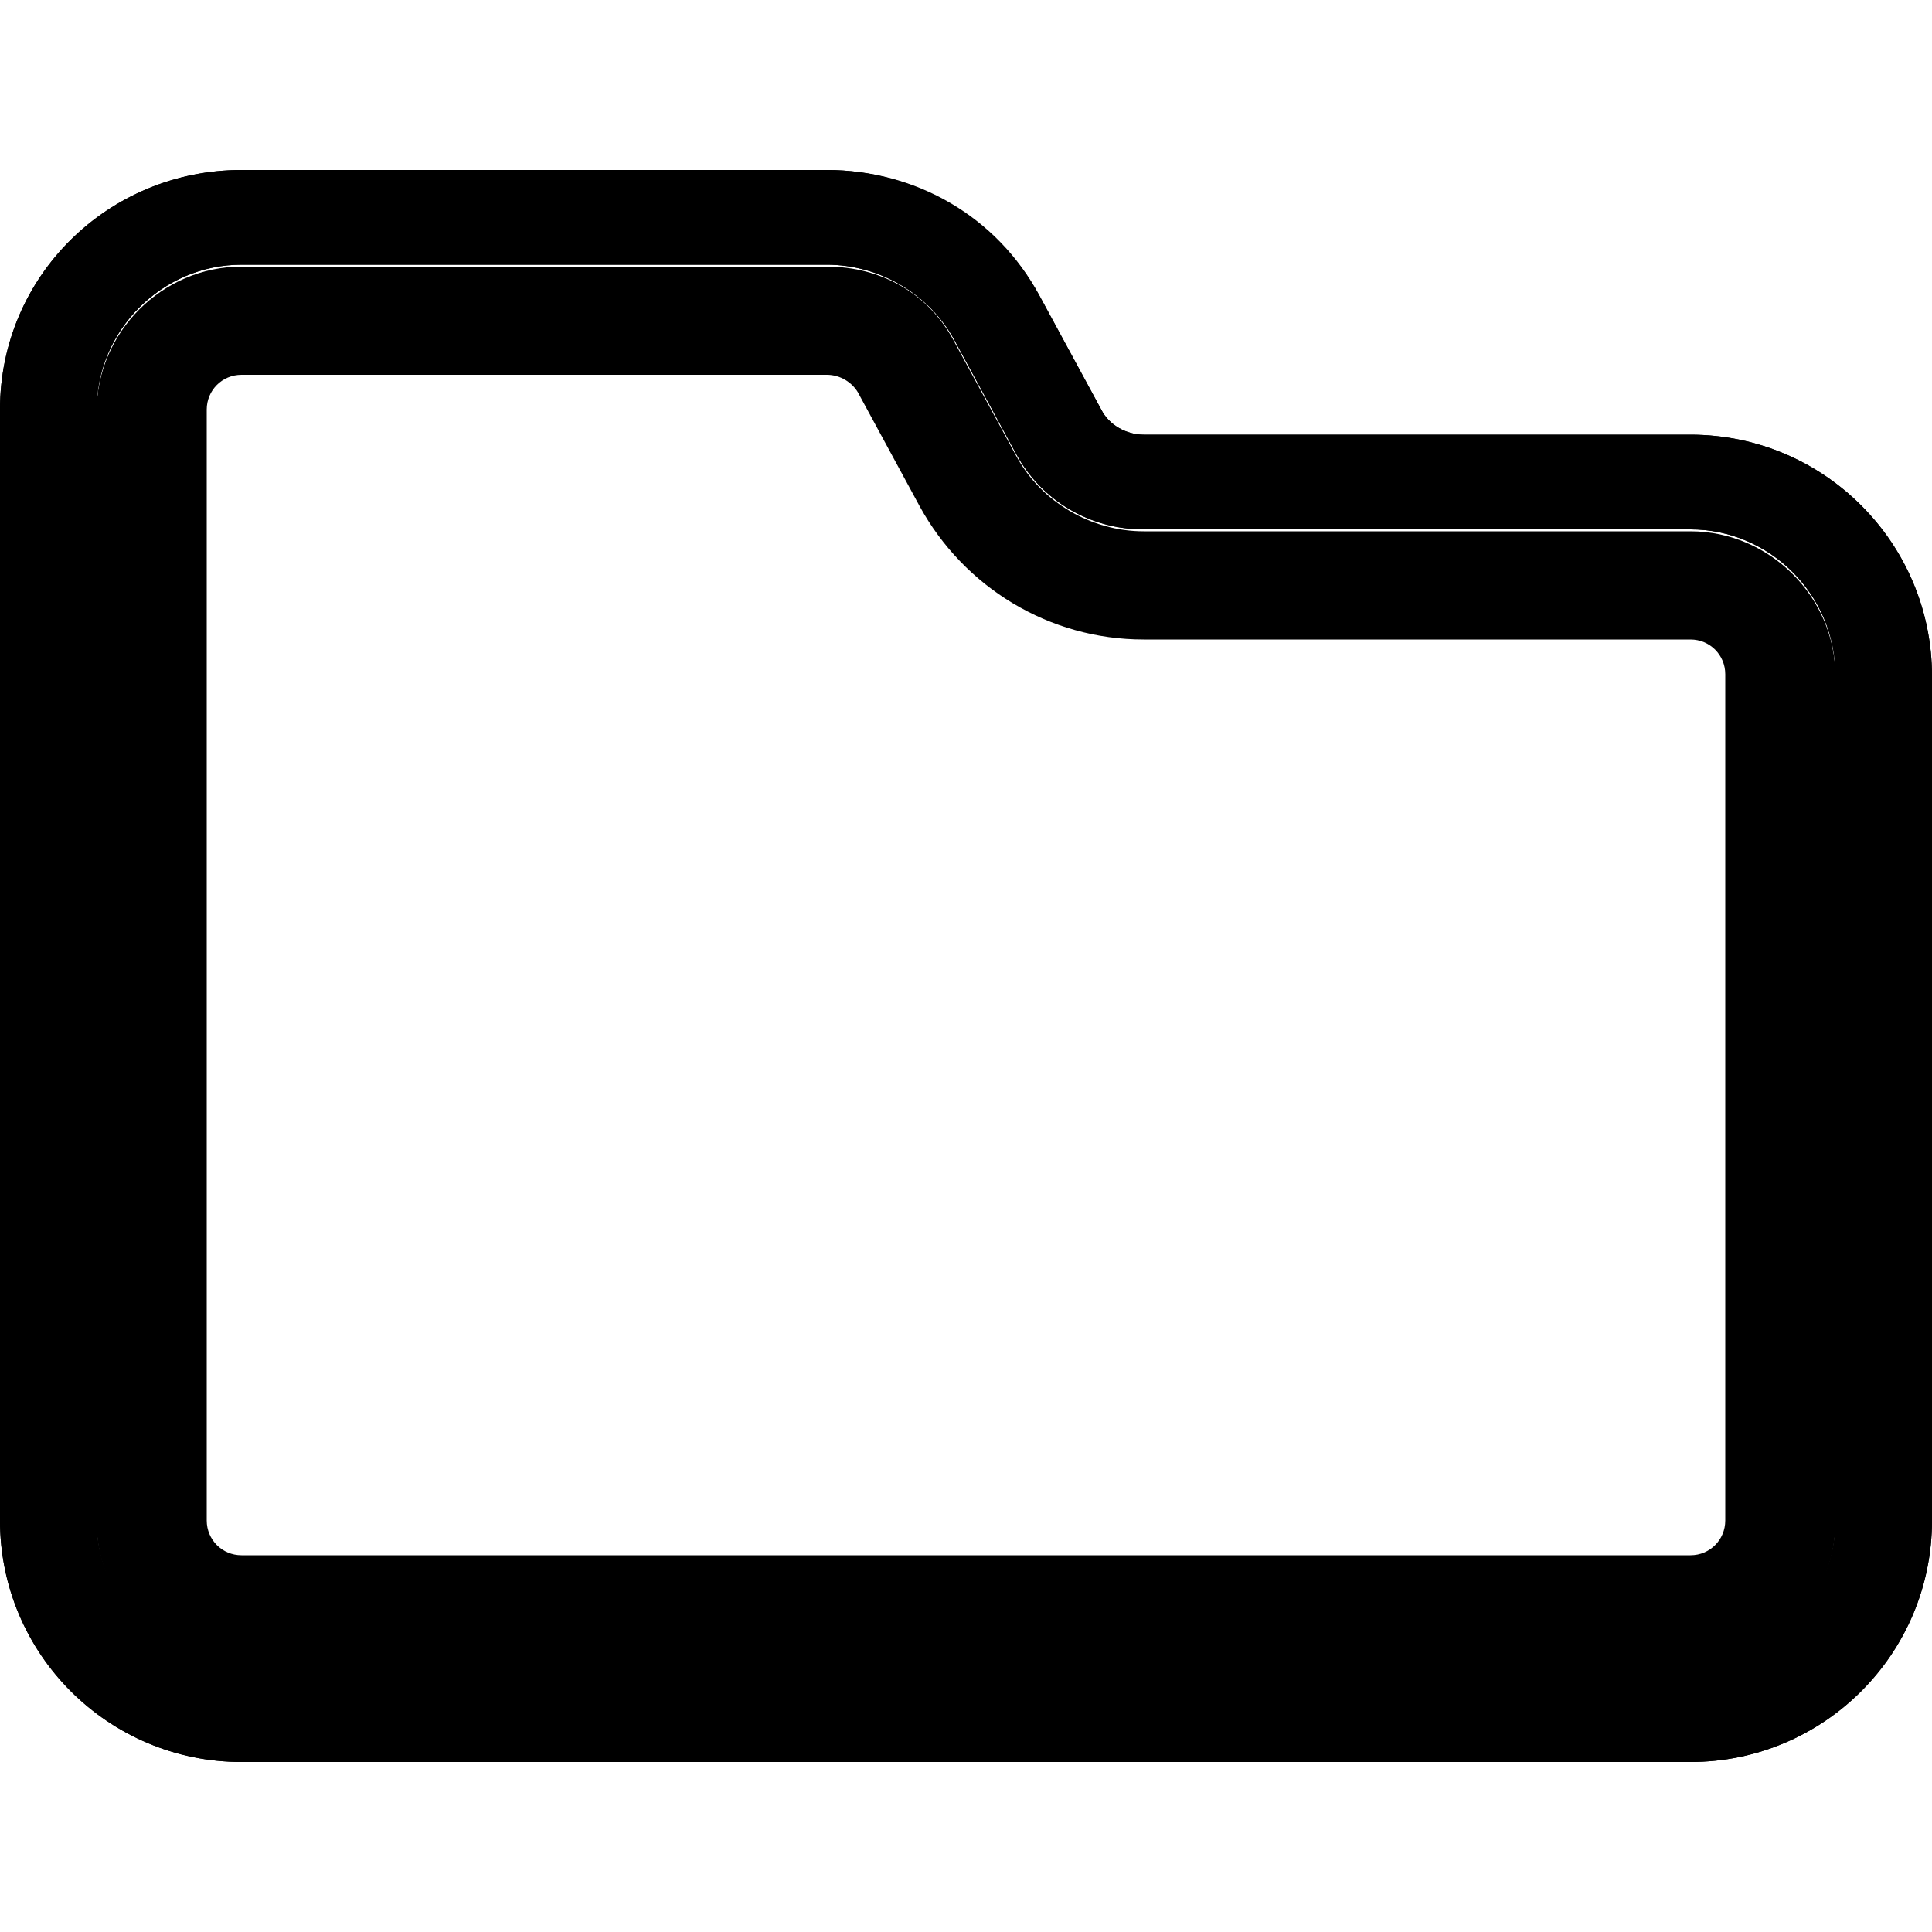
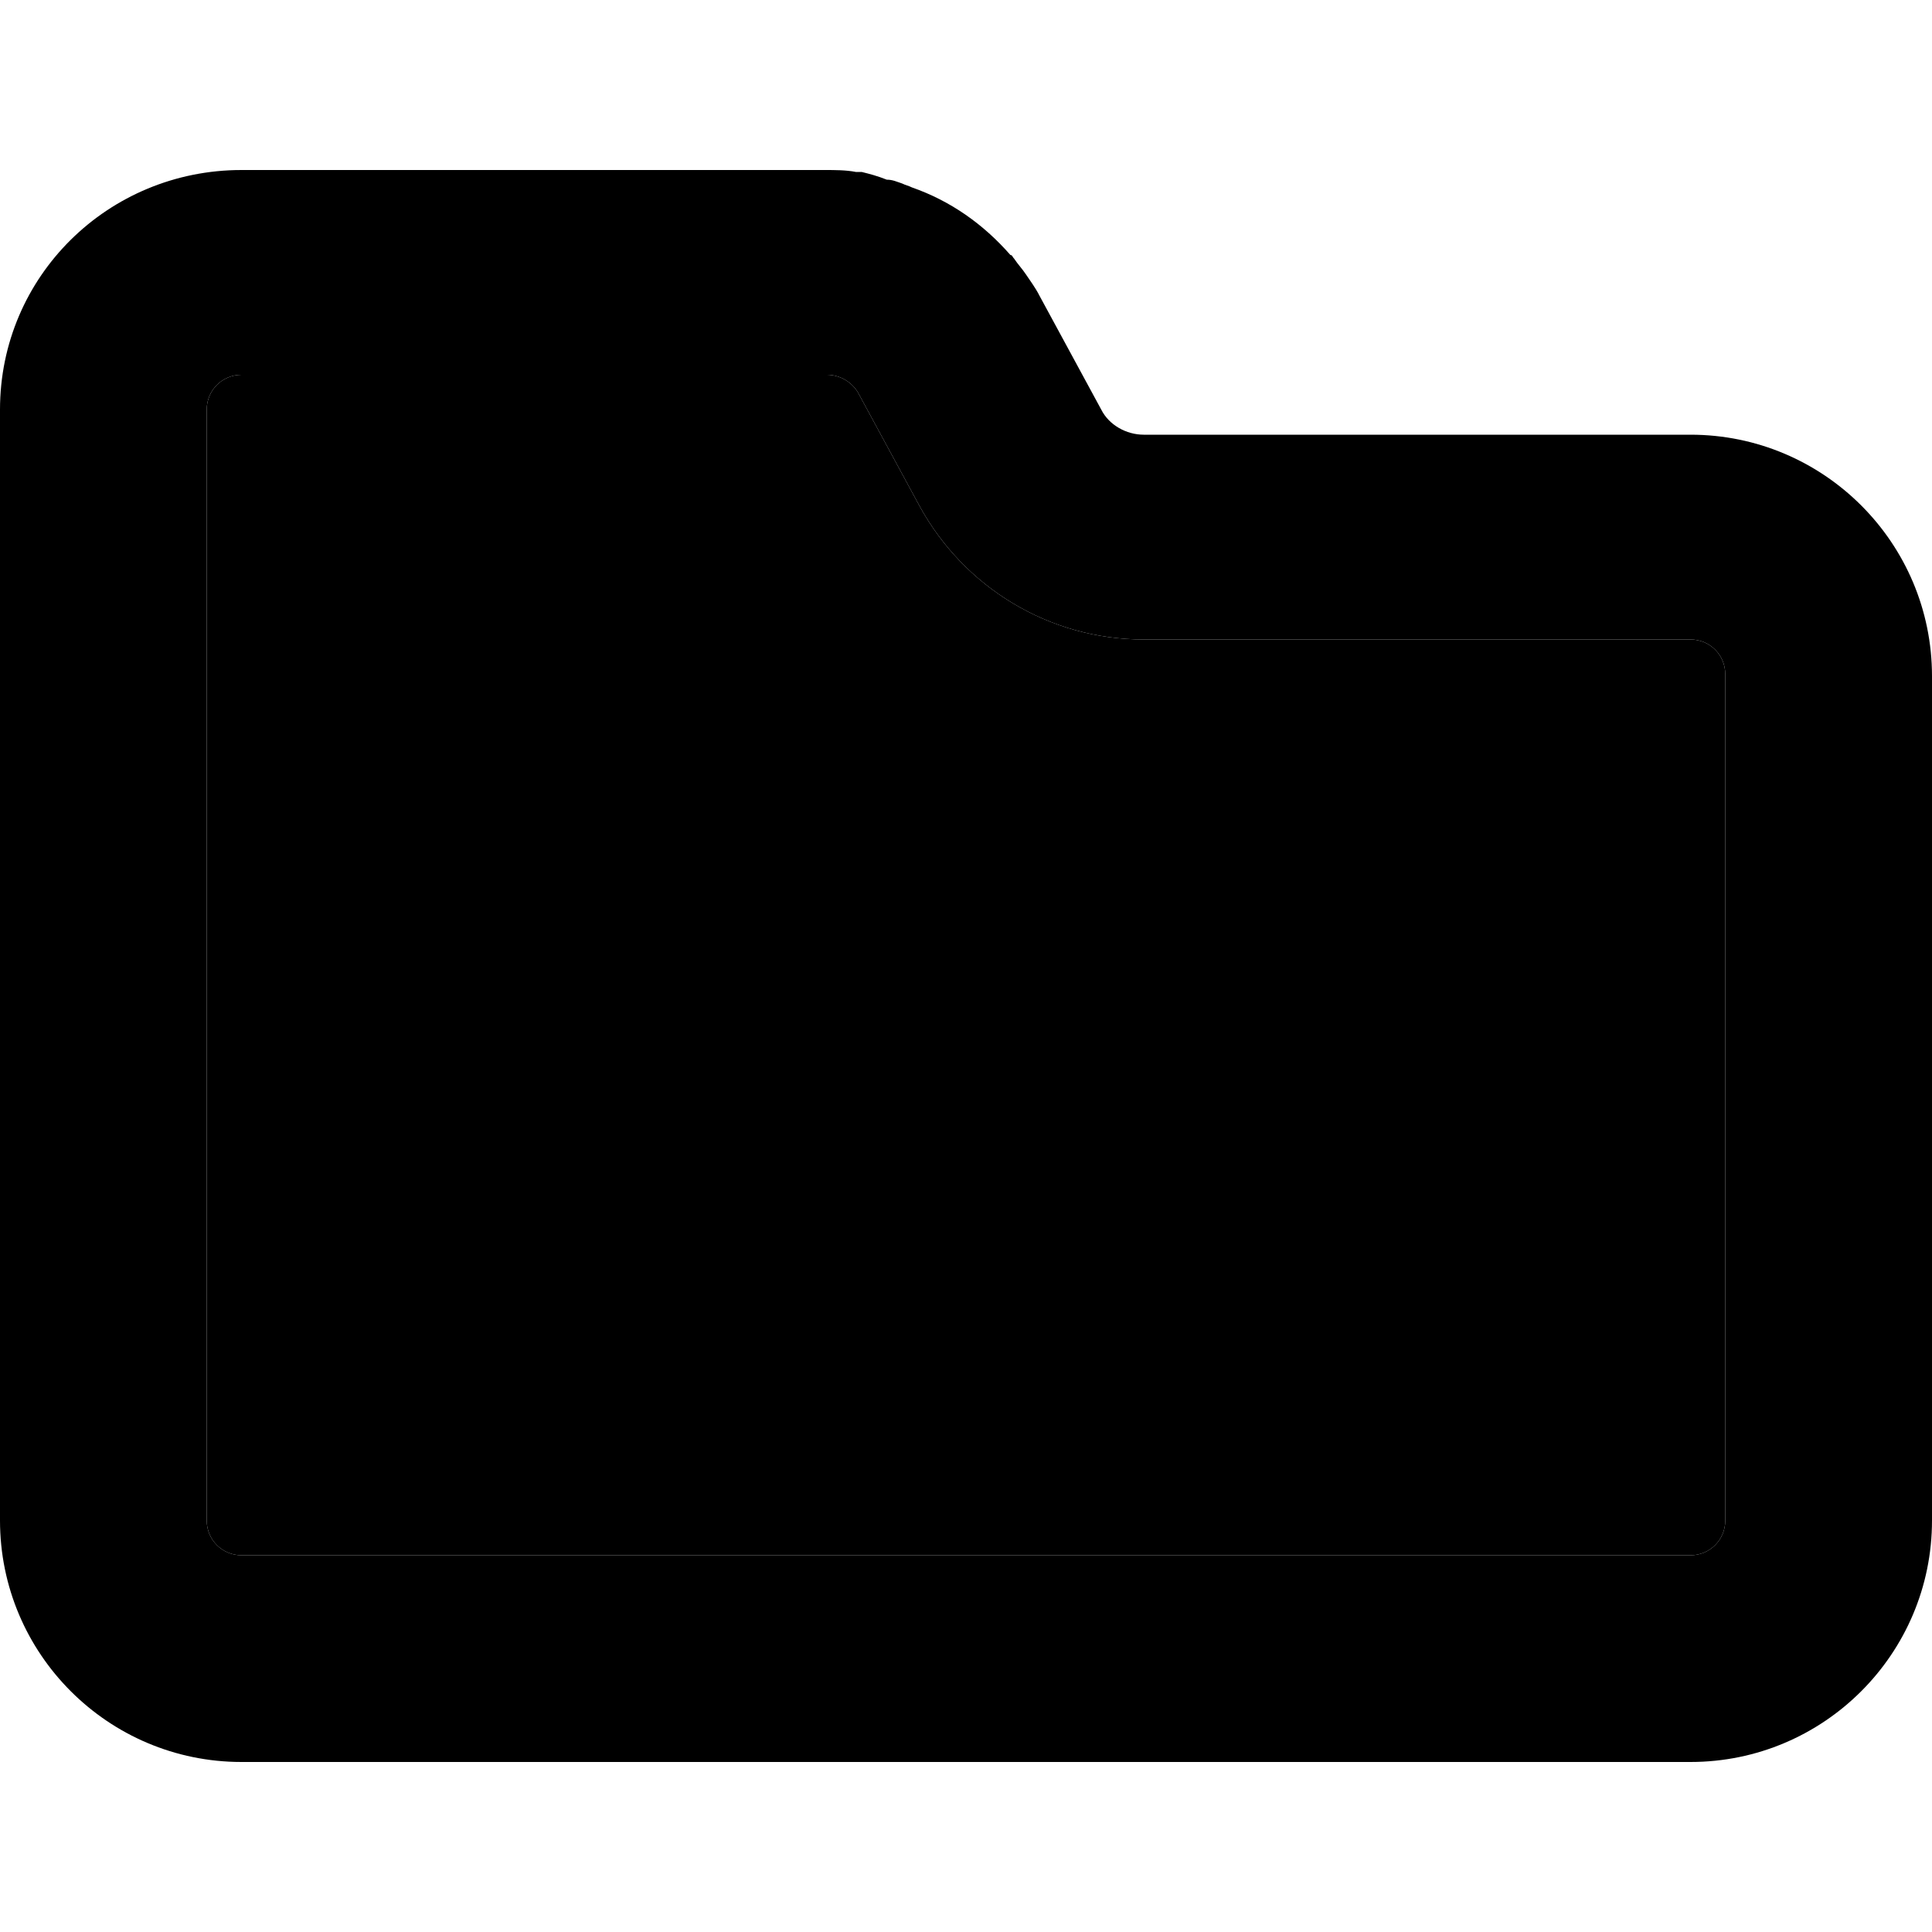
- <svg xmlns="http://www.w3.org/2000/svg" xml:space="preserve" style="enable-background: new 0 0 100 100" viewBox="0 0 100 100">
-   <path d="M42.8 19.4c.7 0 1.3.4 1.6.9l3.2 5.9c2.3 4.2 6.7 6.9 11.6 6.9h28.3c1 0 1.8.8 1.8 1.8v43.8c0 1-.8 1.8-1.8 1.8h-75c-1 0-1.8-.8-1.8-1.8V21.2c0-1 .8-1.8 1.8-1.8h30.3m0-5.6H12.5c-4.1 0-7.5 3.4-7.5 7.5v57.5c0 4.1 3.4 7.5 7.5 7.5h75c4.1 0 7.5-3.4 7.5-7.5V35c0-4.1-3.4-7.5-7.5-7.5H59.2c-2.7 0-5.3-1.5-6.6-3.9l-3.2-5.9c-1.3-2.5-3.8-3.9-6.6-3.9z" />
-   <path d="M87.5 22.5H59.2c-.9 0-1.8-.5-2.2-1.3l-3.2-5.9c-2.2-4-6.4-6.5-11-6.5H12.5C5.6 8.8 0 14.3 0 21.2v57.5c0 6.9 5.6 12.5 12.5 12.5h75c6.9 0 12.5-5.6 12.5-12.5V35c0-6.9-5.6-12.5-12.5-12.5zM95 78.8c0 4.1-3.4 7.5-7.5 7.5h-75c-4.1 0-7.5-3.4-7.5-7.5V21.2c0-4.1 3.4-7.5 7.5-7.5h30.3c2.7 0 5.3 1.5 6.6 3.9l3.2 5.9c1.3 2.4 3.8 3.9 6.6 3.9h28.3c4.1 0 7.5 3.4 7.5 7.5v43.9z" />
-   <path d="M42.8 8.8H12.5C5.6 8.8 0 14.3 0 21.2v57.5c0 6.9 5.6 12.5 12.5 12.5h75c6.9 0 12.5-5.6 12.5-12.5V35c0-6.9-5.6-12.5-12.5-12.5H59.2c-.9 0-1.8-.5-2.2-1.3l-3.2-5.9c-2.2-4.1-6.4-6.5-11-6.5zM12.5 86.2c-4.1 0-7.5-3.4-7.5-7.5V21.2c0-4.1 3.4-7.5 7.5-7.5h30.3c2.7 0 5.3 1.5 6.6 3.9l3.2 5.9c1.3 2.4 3.8 3.9 6.6 3.9h28.3c4.1 0 7.5 3.4 7.5 7.5v43.8c0 4.1-3.4 7.5-7.5 7.5h-75z" />
+ <svg xmlns="http://www.w3.org/2000/svg" xml:space="preserve" version="1.1" viewBox="0 0 100 100">
+   <path data-id="outer" d="M87.5 22.5H59.2c-.9 0-1.8-.5-2.2-1.3l-3.2-5.9c-.2-.4-.5-.8-.7-1.1-.2-.3-.4-.5-.6-.8-.1-.1-.1-.2-.2-.2-1.4-1.6-3.1-2.8-5.1-3.5-.2-.1-.3-.1-.5-.2-.3-.1-.5-.2-.8-.2-.5-.2-.9-.3-1.3-.4h-.3c-.5-.1-1.1-.1-1.6-.1H12.5C5.6 8.8 0 14.3 0 21.2v57.5c0 6.9 5.6 12.5 12.5 12.5h75c6.9 0 12.5-5.6 12.5-12.5V35c0-6.9-5.6-12.5-12.5-12.5zm1.8 56.2c0 1-.8 1.8-1.8 1.8h-75c-1 0-1.8-.8-1.8-1.8V21.2c0-1 .8-1.8 1.8-1.8h30.3c.7 0 1.3.4 1.6.9l3.2 5.9c2.3 4.2 6.7 6.9 11.6 6.9h28.3c1 0 1.8.8 1.8 1.8v43.8z" />
+   <path data-id="inner" d="M87.5 33.1H59.2c-4.9 0-9.3-2.7-11.6-6.9l-3.2-5.9c-.3-.5-.9-.9-1.6-.9H12.5c-1 0-1.8.8-1.8 1.8v57.5c0 1 .8 1.8 1.8 1.8h75c1 0 1.8-.8 1.8-1.8V34.9c0-1-.8-1.8-1.8-1.8z" />
</svg>
